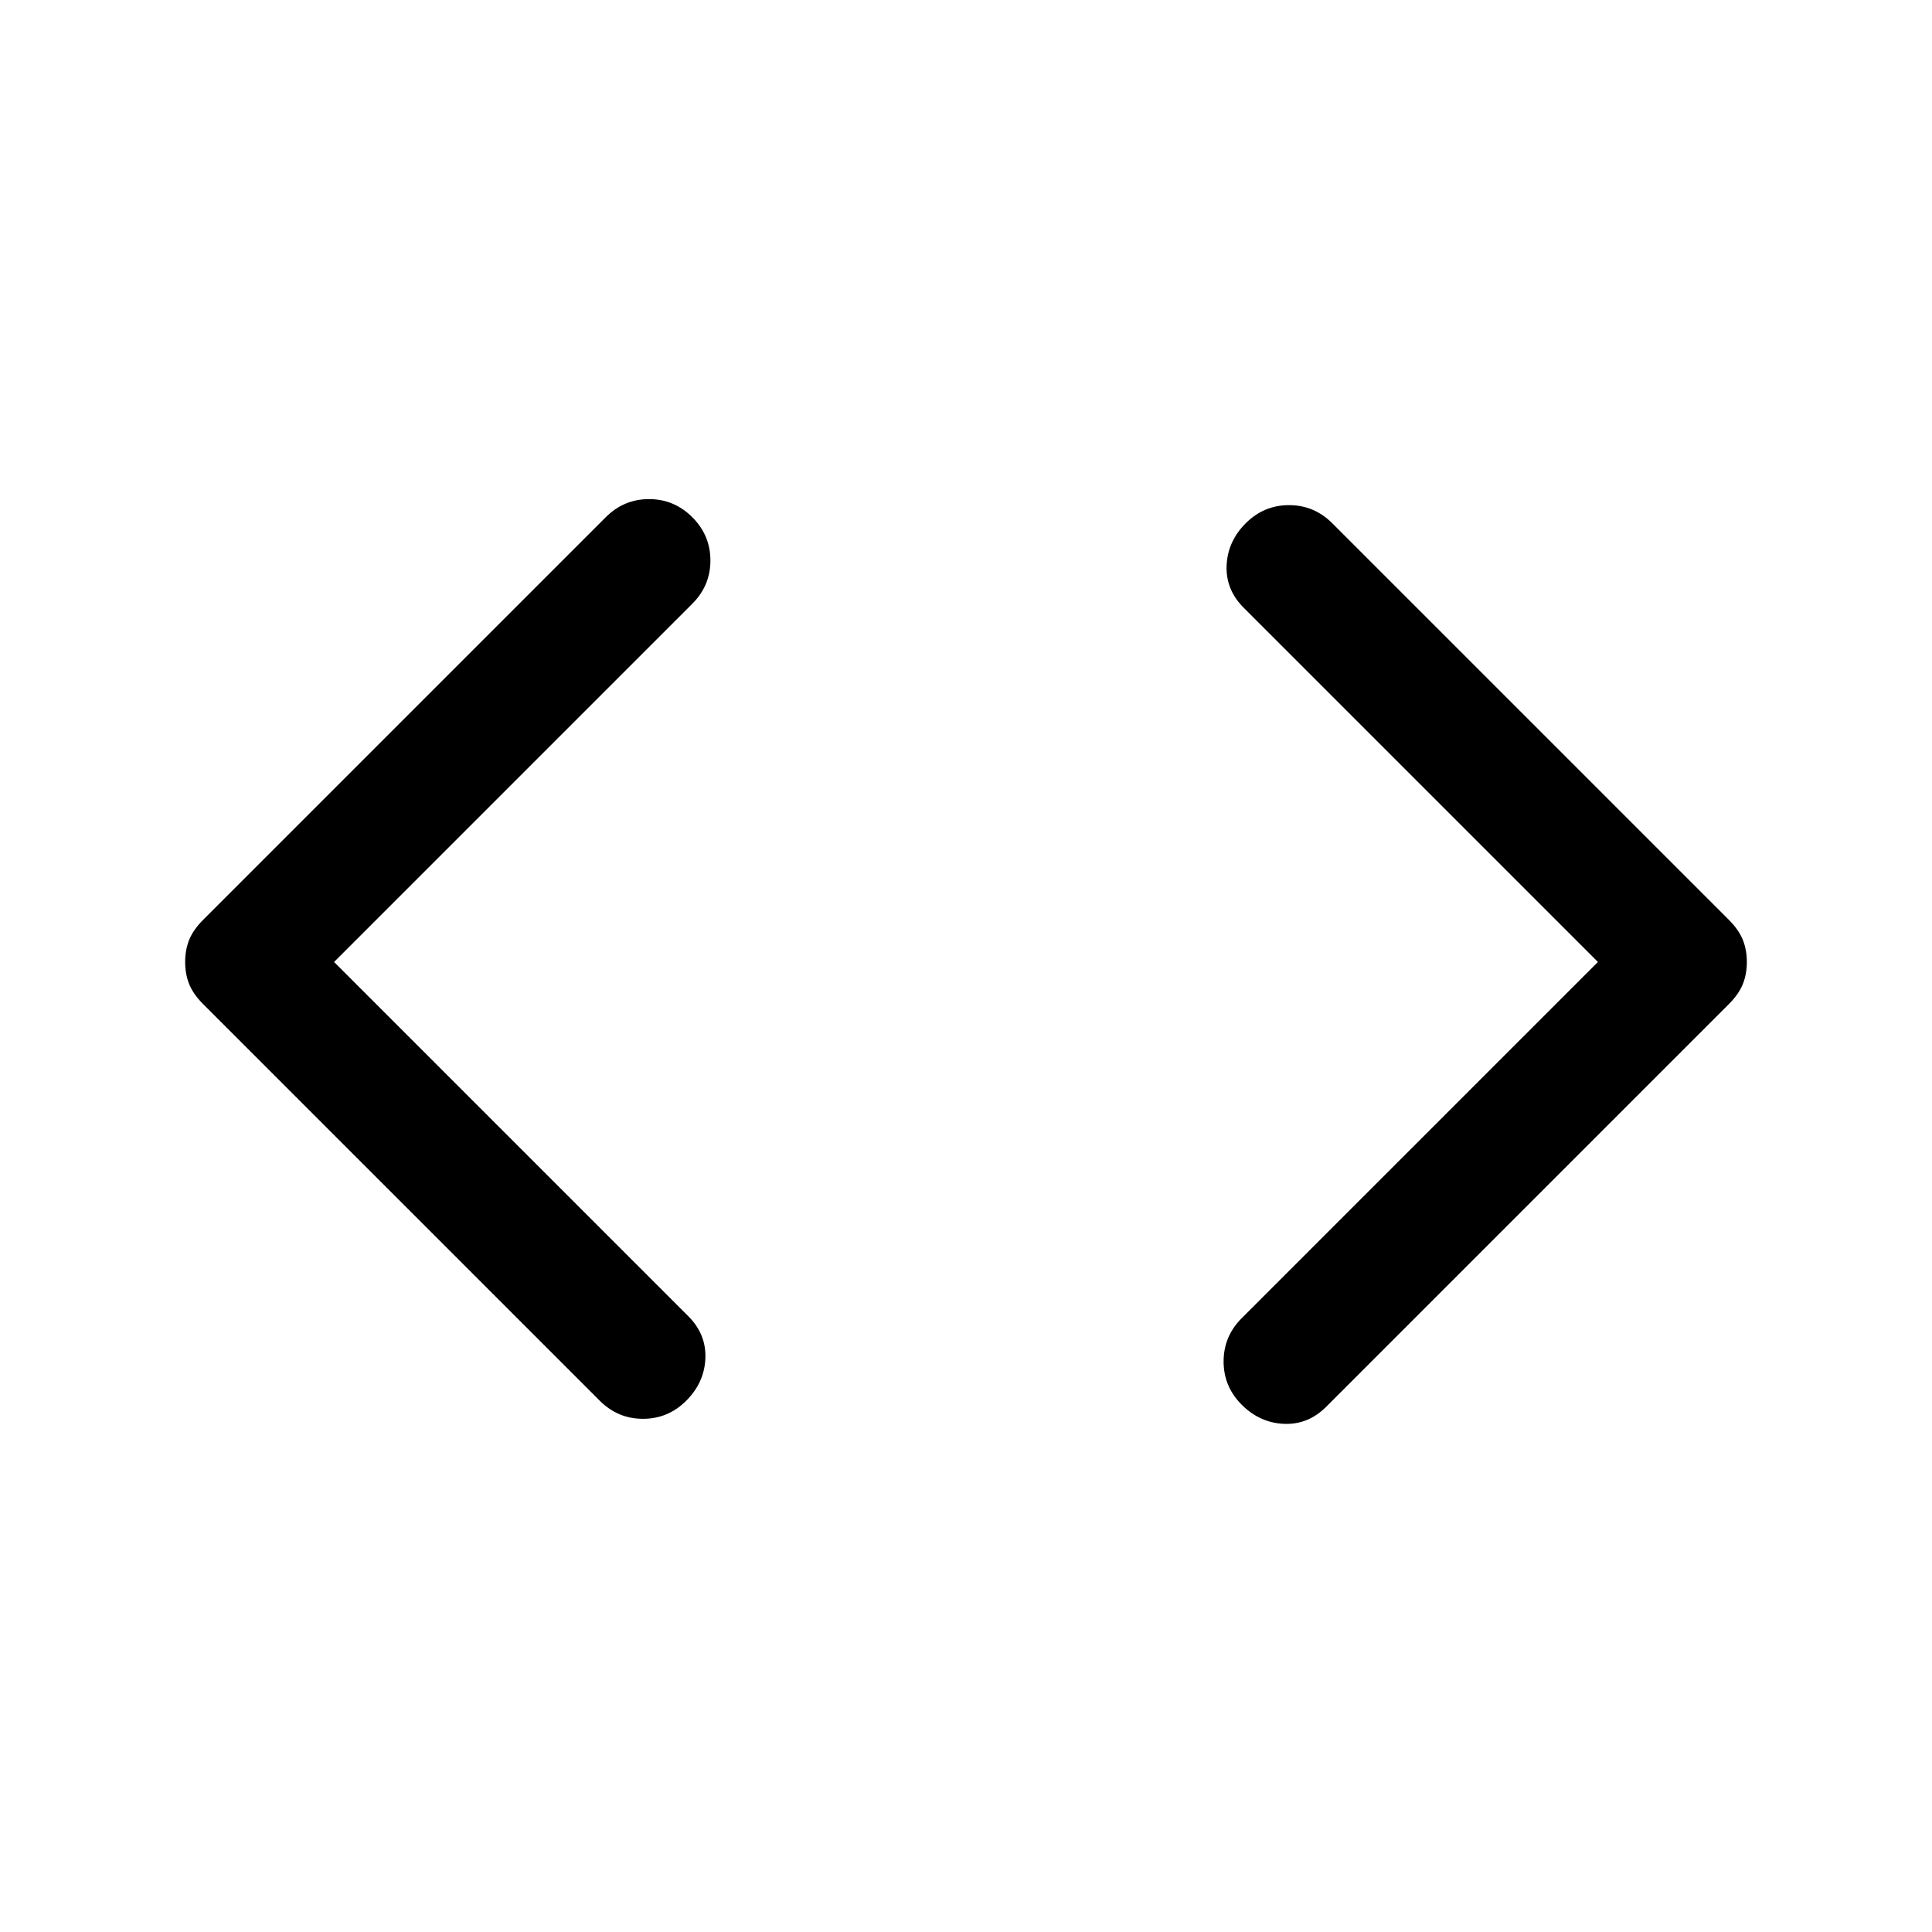
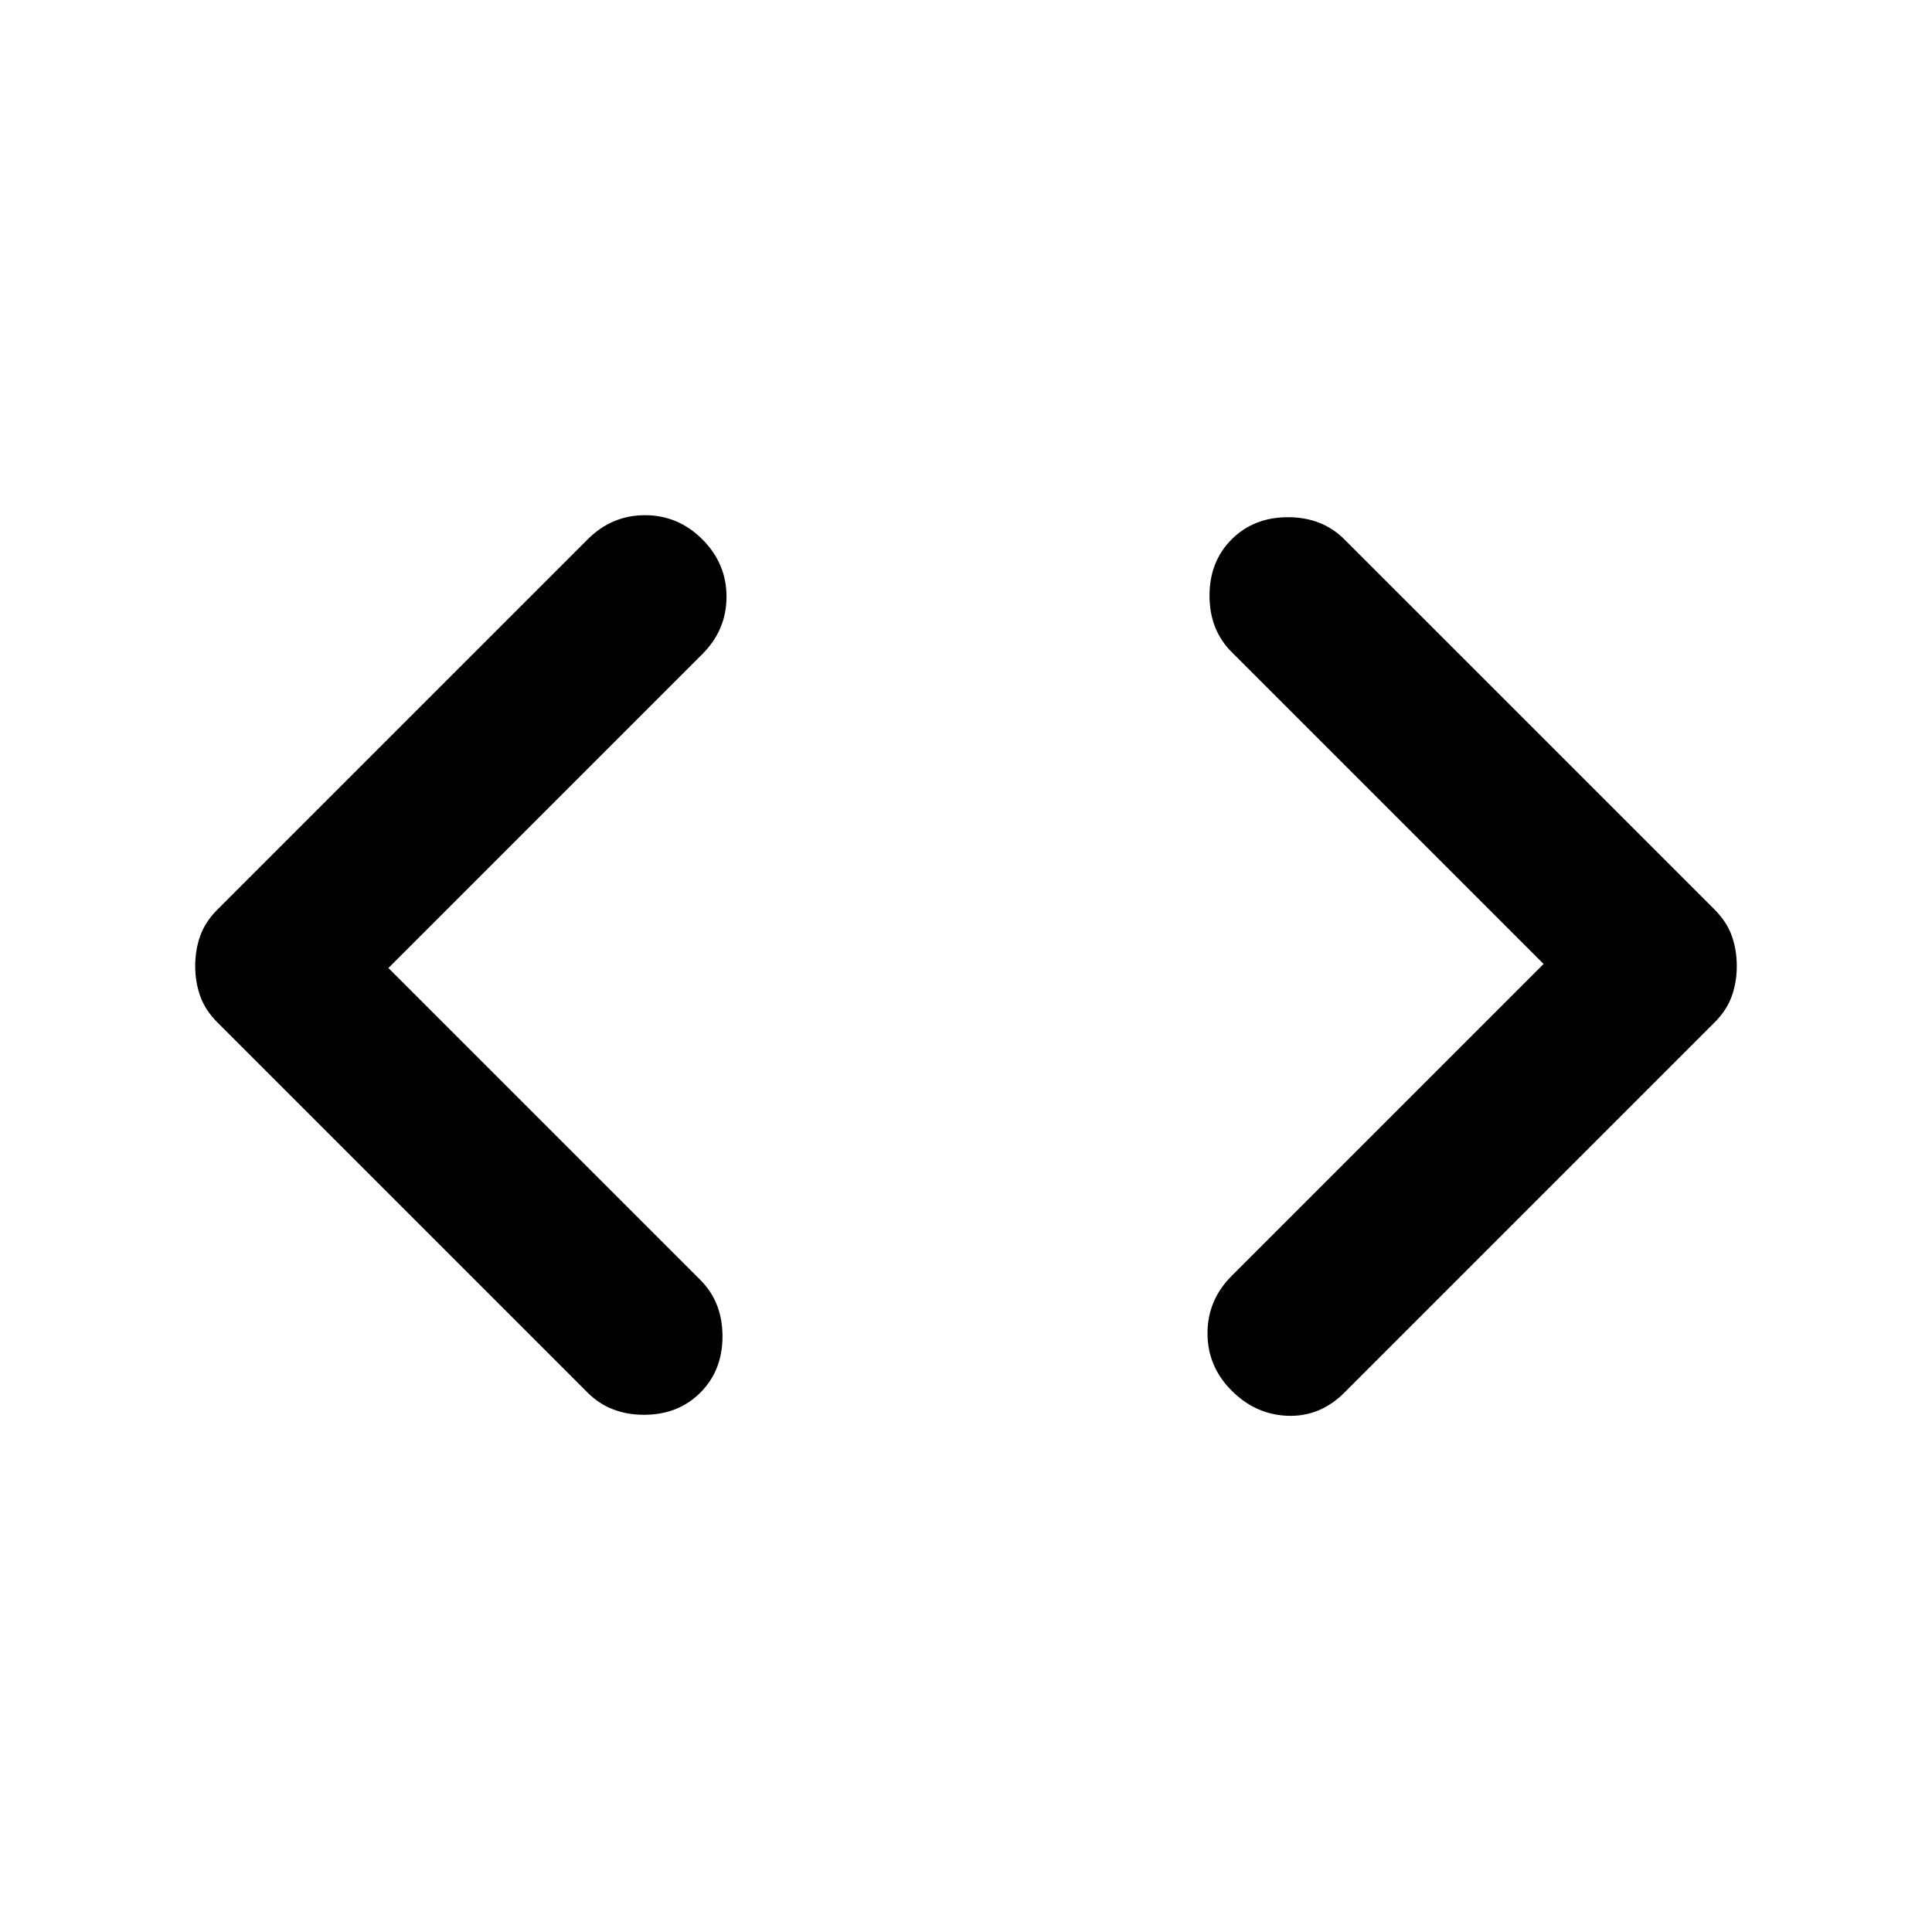
<svg xmlns="http://www.w3.org/2000/svg" width="48" height="48" viewBox="0 -960 960 960">
-   <path d="m166-482 176 176q9 9 8.5 21t-9.5 21q-9 9-21.5 9t-21.5-9L101-461q-5-5-7-10t-2-11q0-6 2-11t7-10l200-200q9-9 21.5-9t21.5 9q9 9 9 21.5t-9 21.5L166-482Zm628 0L618-658q-9-9-8.5-21t9.5-21q9-9 21.5-9t21.5 9l197 197q5 5 7 10t2 11q0 6-2 11t-7 10L659-261q-9 9-21 8.5t-21-9.5q-9-9-9-21.5t9-21.5l177-177Z" />
+   <path d="m193-479 155 155q11 11 11 28t-11 28q-11 11-28 11t-28-11L108-452q-6-6-8.5-13T97-480q0-8 2.5-15t8.5-13l184-184q12-12 28.5-12t28.5 12q12 12 12 28.5T349-635L193-479Zm574-2L612-636q-11-11-11-28t11-28q11-11 28-11t28 11l184 184q6 6 8.5 13t2.5 15q0 8-2.5 15t-8.5 13L668-268q-12 12-28 11.5T612-269q-12-12-12-28.5t12-28.5l155-155Z" />
</svg>
